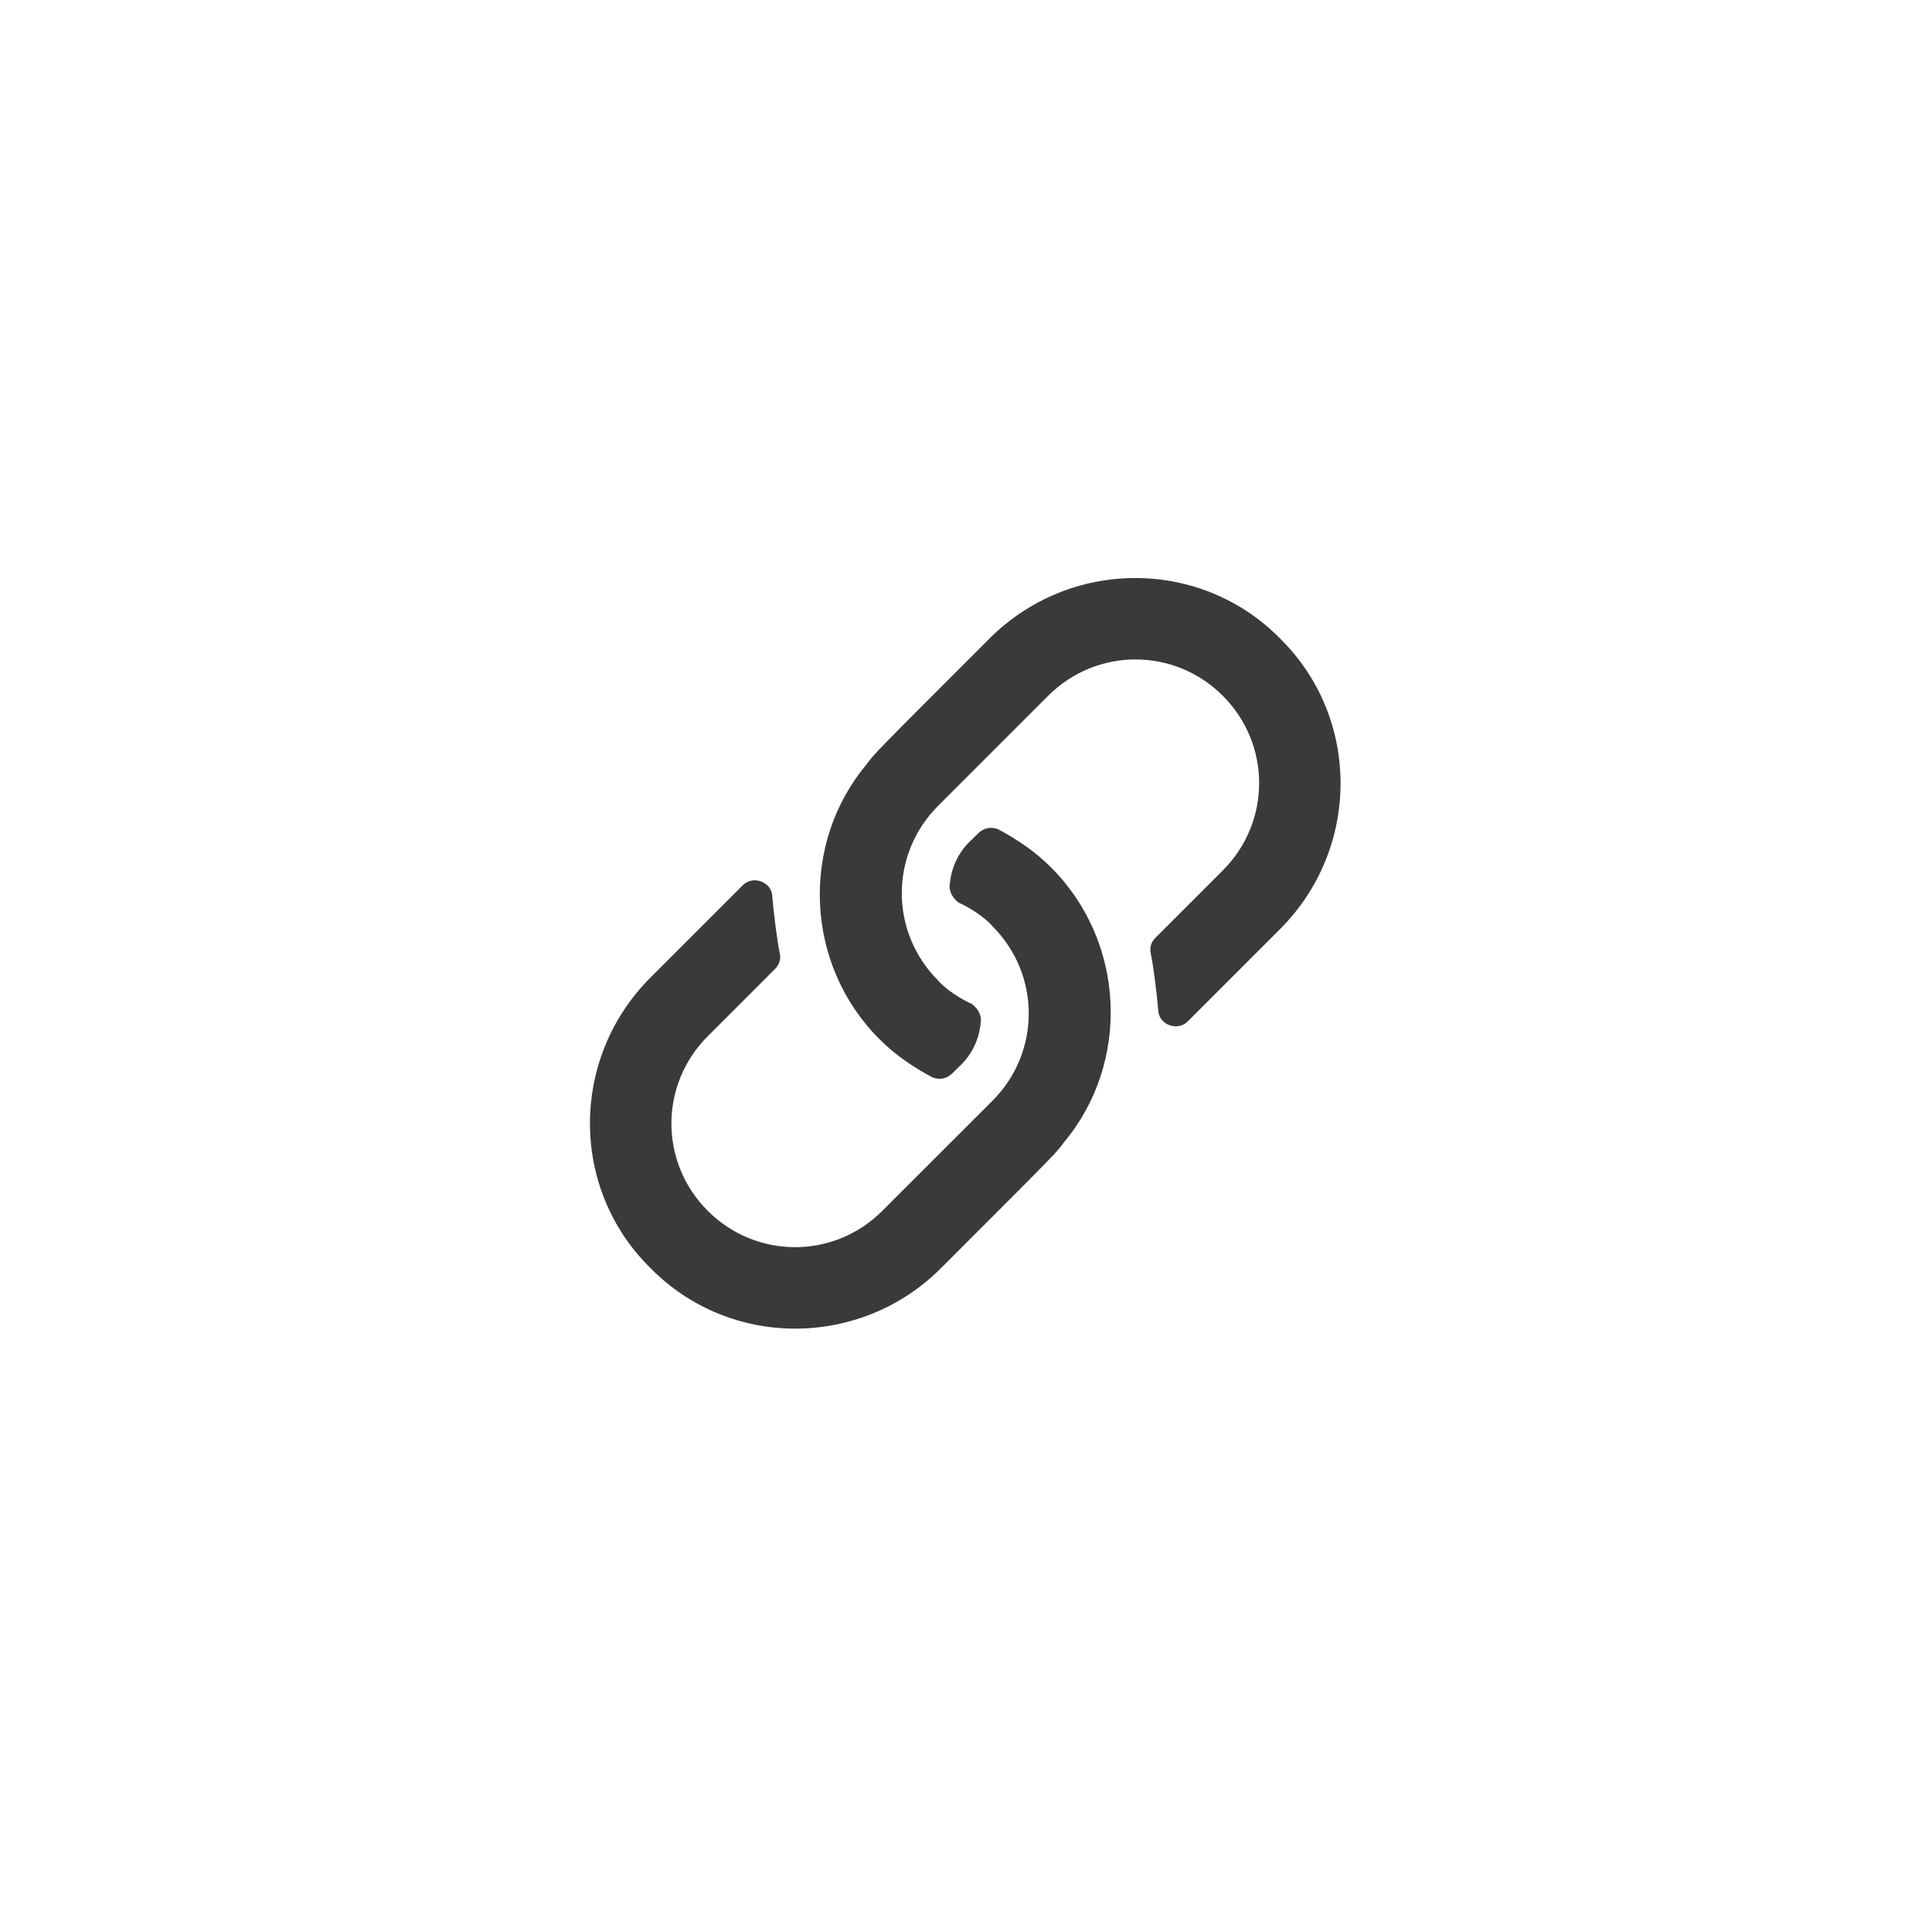
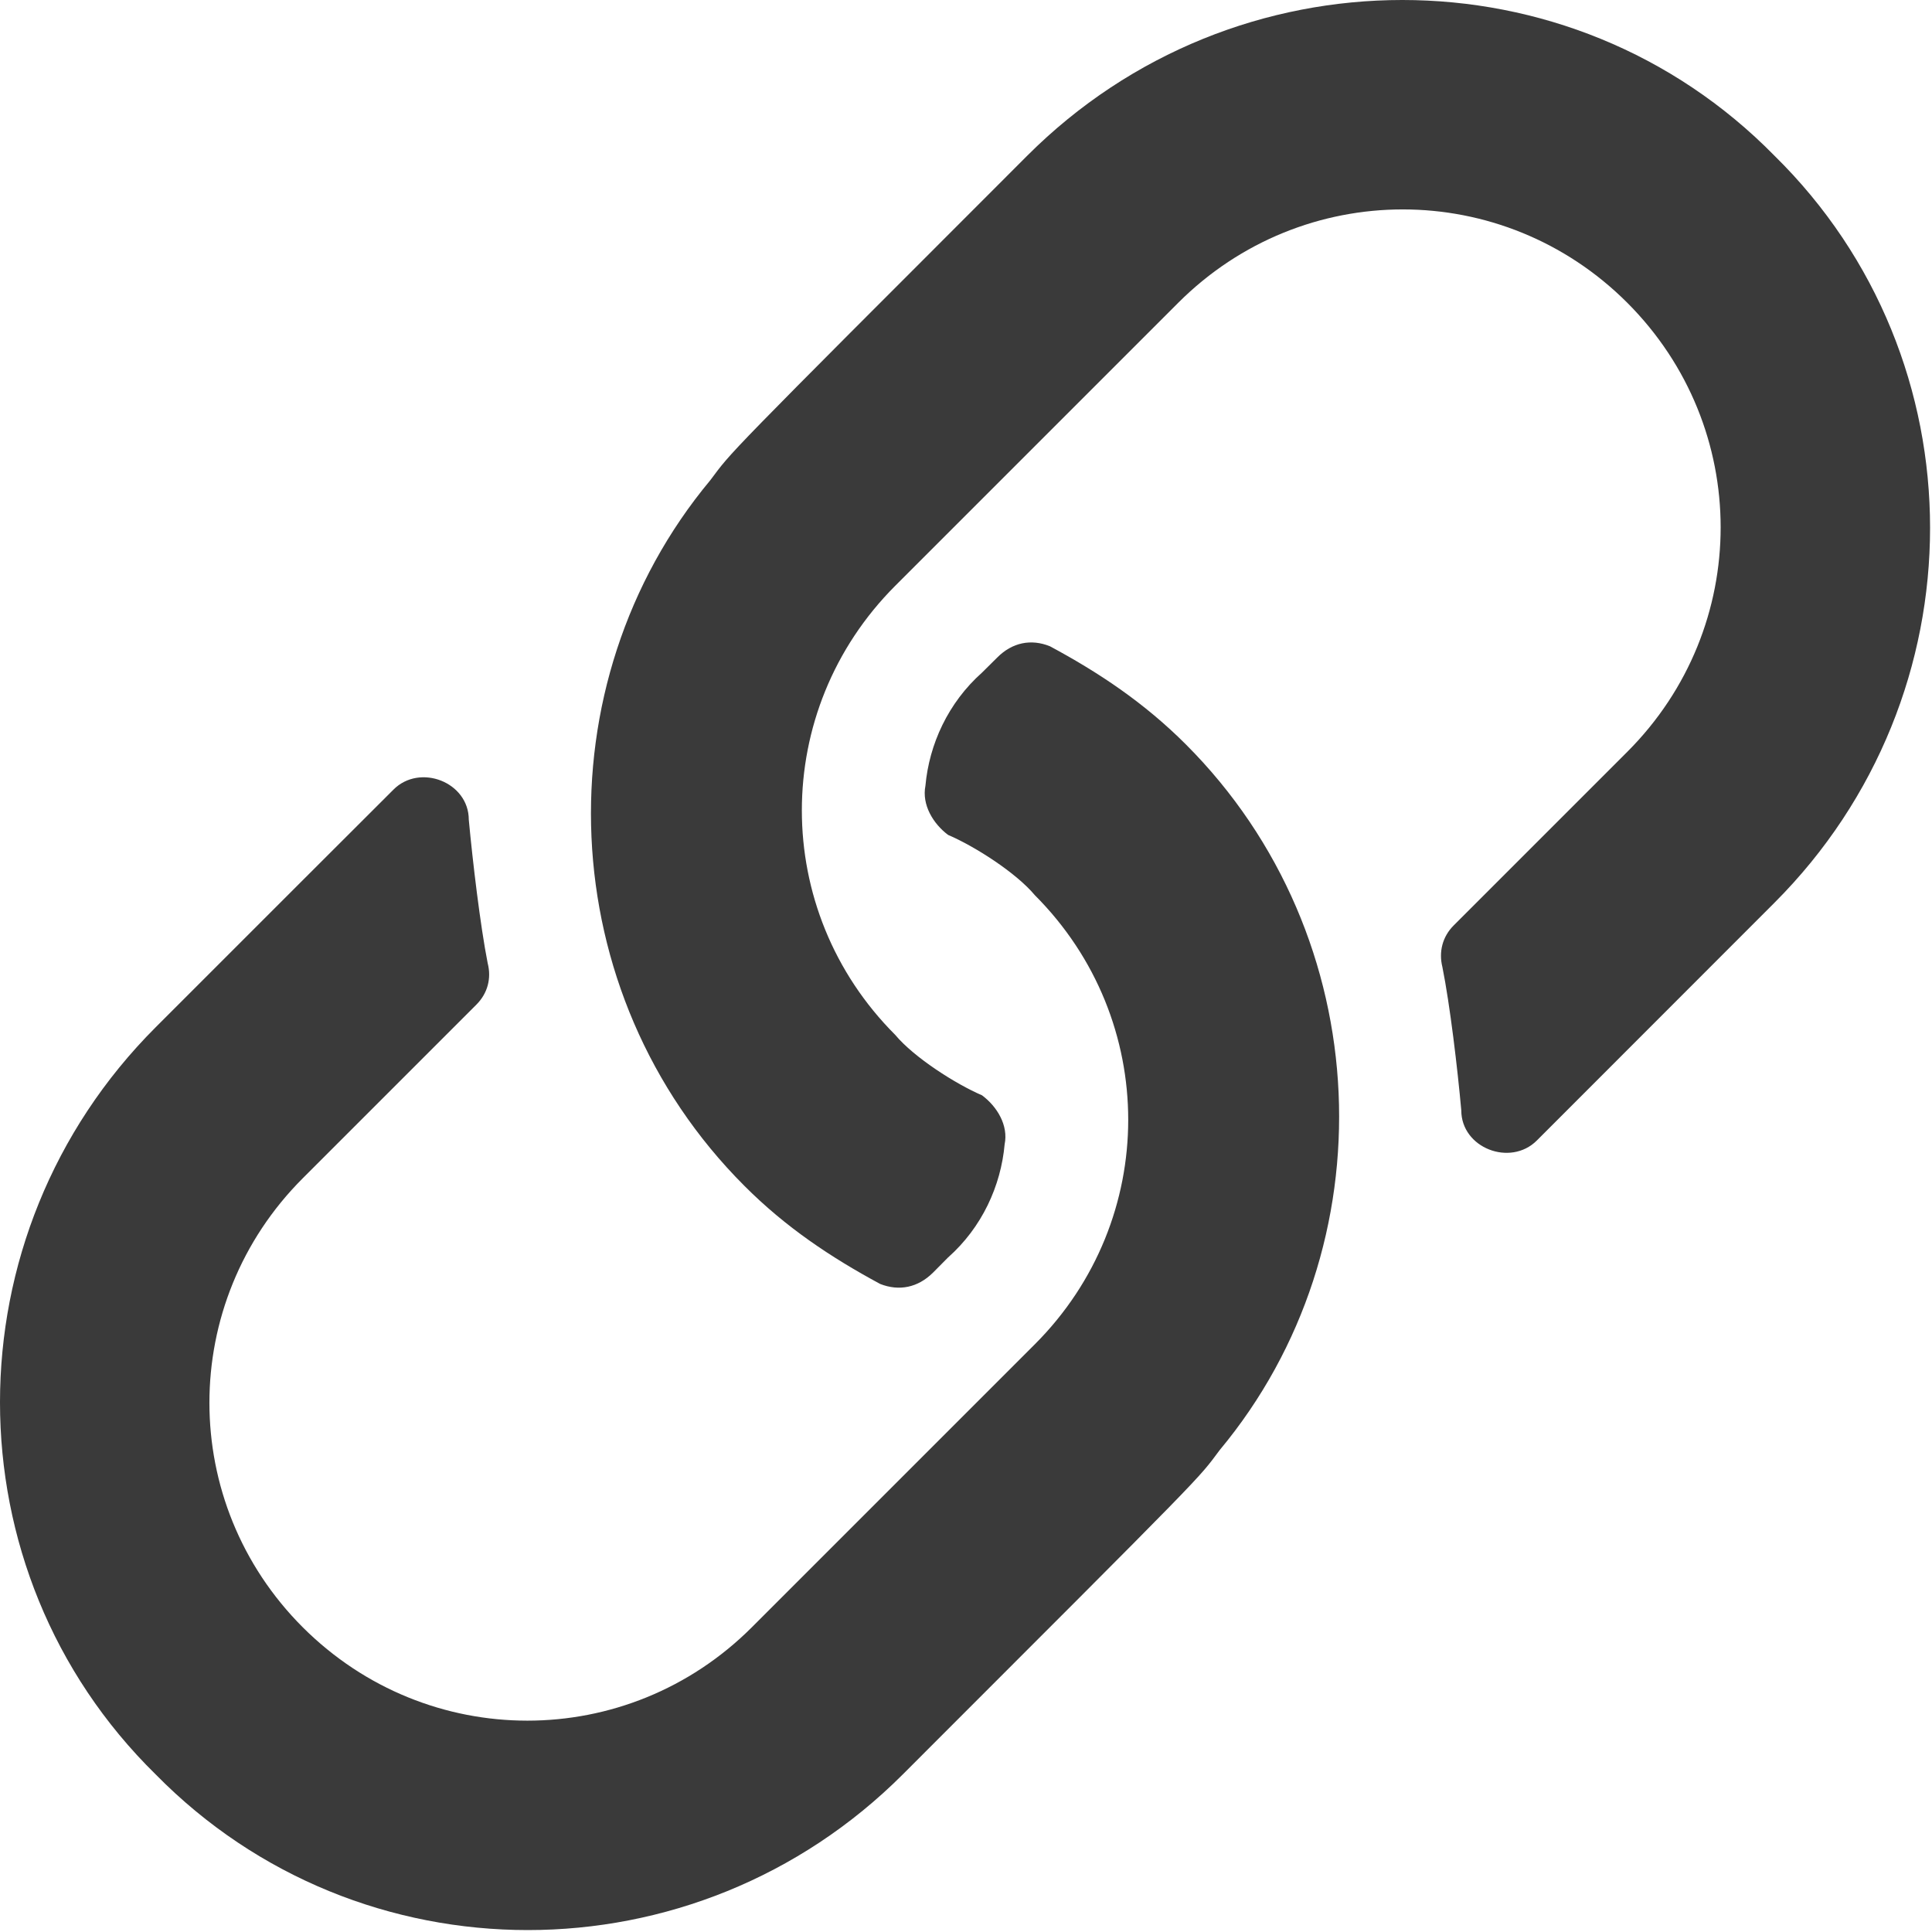
- <svg xmlns="http://www.w3.org/2000/svg" width="36" height="36" viewBox="0 0 36 36" fill="none">
-   <path d="M19.586 16.164C19.285 15.863 18.957 15.645 18.602 15.453C18.465 15.398 18.328 15.426 18.219 15.535L18.109 15.645C17.863 15.863 17.727 16.164 17.699 16.465C17.672 16.602 17.754 16.738 17.863 16.82C18.055 16.902 18.355 17.094 18.492 17.258C19.395 18.16 19.395 19.609 18.492 20.512L16.441 22.562C15.539 23.465 14.09 23.465 13.188 22.562C12.285 21.66 12.285 20.211 13.188 19.309L14.445 18.051C14.527 17.969 14.555 17.859 14.527 17.75C14.473 17.477 14.418 17.012 14.391 16.711C14.391 16.438 14.035 16.301 13.844 16.492C13.516 16.82 12.996 17.34 12.121 18.215C10.617 19.719 10.617 22.152 12.121 23.629C13.598 25.133 16.031 25.133 17.535 23.629C19.777 21.387 19.668 21.496 19.832 21.277C21.062 19.801 20.98 17.559 19.586 16.164ZM23.852 11.898C22.375 10.395 19.941 10.395 18.438 11.898C16.195 14.141 16.305 14.031 16.141 14.25C14.91 15.727 14.992 17.969 16.387 19.363C16.688 19.664 17.016 19.883 17.371 20.074C17.508 20.129 17.645 20.102 17.754 19.992L17.863 19.883C18.109 19.664 18.246 19.363 18.273 19.062C18.301 18.926 18.219 18.789 18.109 18.707C17.918 18.625 17.617 18.434 17.48 18.27C16.578 17.367 16.578 15.918 17.48 15.016L19.531 12.965C20.434 12.062 21.883 12.062 22.785 12.965C23.688 13.867 23.688 15.316 22.785 16.219L21.527 17.477C21.445 17.559 21.418 17.668 21.445 17.777C21.5 18.051 21.555 18.516 21.582 18.816C21.582 19.09 21.938 19.227 22.129 19.035C22.457 18.707 22.977 18.188 23.852 17.312C25.355 15.809 25.355 13.375 23.852 11.898Z" fill="#3A3A3A" />
+ <svg xmlns="http://www.w3.org/2000/svg" width="100%" height="100%" viewBox="0 0 14 14" version="1.1" xml:space="preserve" style="fill-rule:evenodd;clip-rule:evenodd;stroke-linejoin:round;stroke-miterlimit:2;">
+   <rect id="Plan-de-travail1" x="0" y="0" width="13.986" height="13.986" style="fill:none;" />
+   <path d="M8.593,5.394c-0.301,-0.301 -0.629,-0.52 -0.985,-0.711c-0.136,-0.055 -0.273,-0.028 -0.382,0.082l-0.11,0.109c-0.246,0.219 -0.383,0.52 -0.41,0.82c-0.027,0.137 0.055,0.274 0.164,0.356c0.192,0.082 0.492,0.273 0.629,0.437c0.902,0.903 0.902,2.352 0,3.254l-2.051,2.051c-0.902,0.902 -2.351,0.902 -3.254,0c-0.902,-0.902 -0.902,-2.352 0,-3.254l1.258,-1.258c0.082,-0.082 0.11,-0.191 0.082,-0.3c-0.054,-0.274 -0.109,-0.739 -0.137,-1.04c0,-0.273 -0.355,-0.41 -0.546,-0.218c-0.329,0.328 -0.848,0.847 -1.723,1.722c-1.504,1.504 -1.504,3.938 -0,5.414c1.477,1.504 3.91,1.504 5.414,0c2.242,-2.242 2.133,-2.132 2.297,-2.351c1.23,-1.477 1.148,-3.719 -0.246,-5.113Zm4.265,-4.266c-1.476,-1.504 -3.91,-1.504 -5.414,-0c-2.242,2.242 -2.132,2.133 -2.297,2.352c-1.23,1.476 -1.148,3.718 0.247,5.113c0.3,0.301 0.628,0.519 0.984,0.711c0.137,0.054 0.273,0.027 0.383,-0.082l0.109,-0.11c0.246,-0.218 0.383,-0.519 0.41,-0.82c0.028,-0.137 -0.054,-0.273 -0.164,-0.355c-0.191,-0.082 -0.492,-0.274 -0.629,-0.438c-0.902,-0.902 -0.902,-2.351 0,-3.254l2.051,-2.051c0.902,-0.902 2.352,-0.902 3.254,0c0.902,0.903 0.902,2.352 0,3.254l-1.258,1.258c-0.082,0.082 -0.109,0.192 -0.082,0.301c0.055,0.273 0.11,0.738 0.137,1.039c-0,0.273 0.355,0.41 0.547,0.219c0.328,-0.328 0.847,-0.848 1.722,-1.723c1.504,-1.504 1.504,-3.937 0,-5.414Z" style="fill:#3a3a3a;fill-rule:nonzero;" />
</svg>
